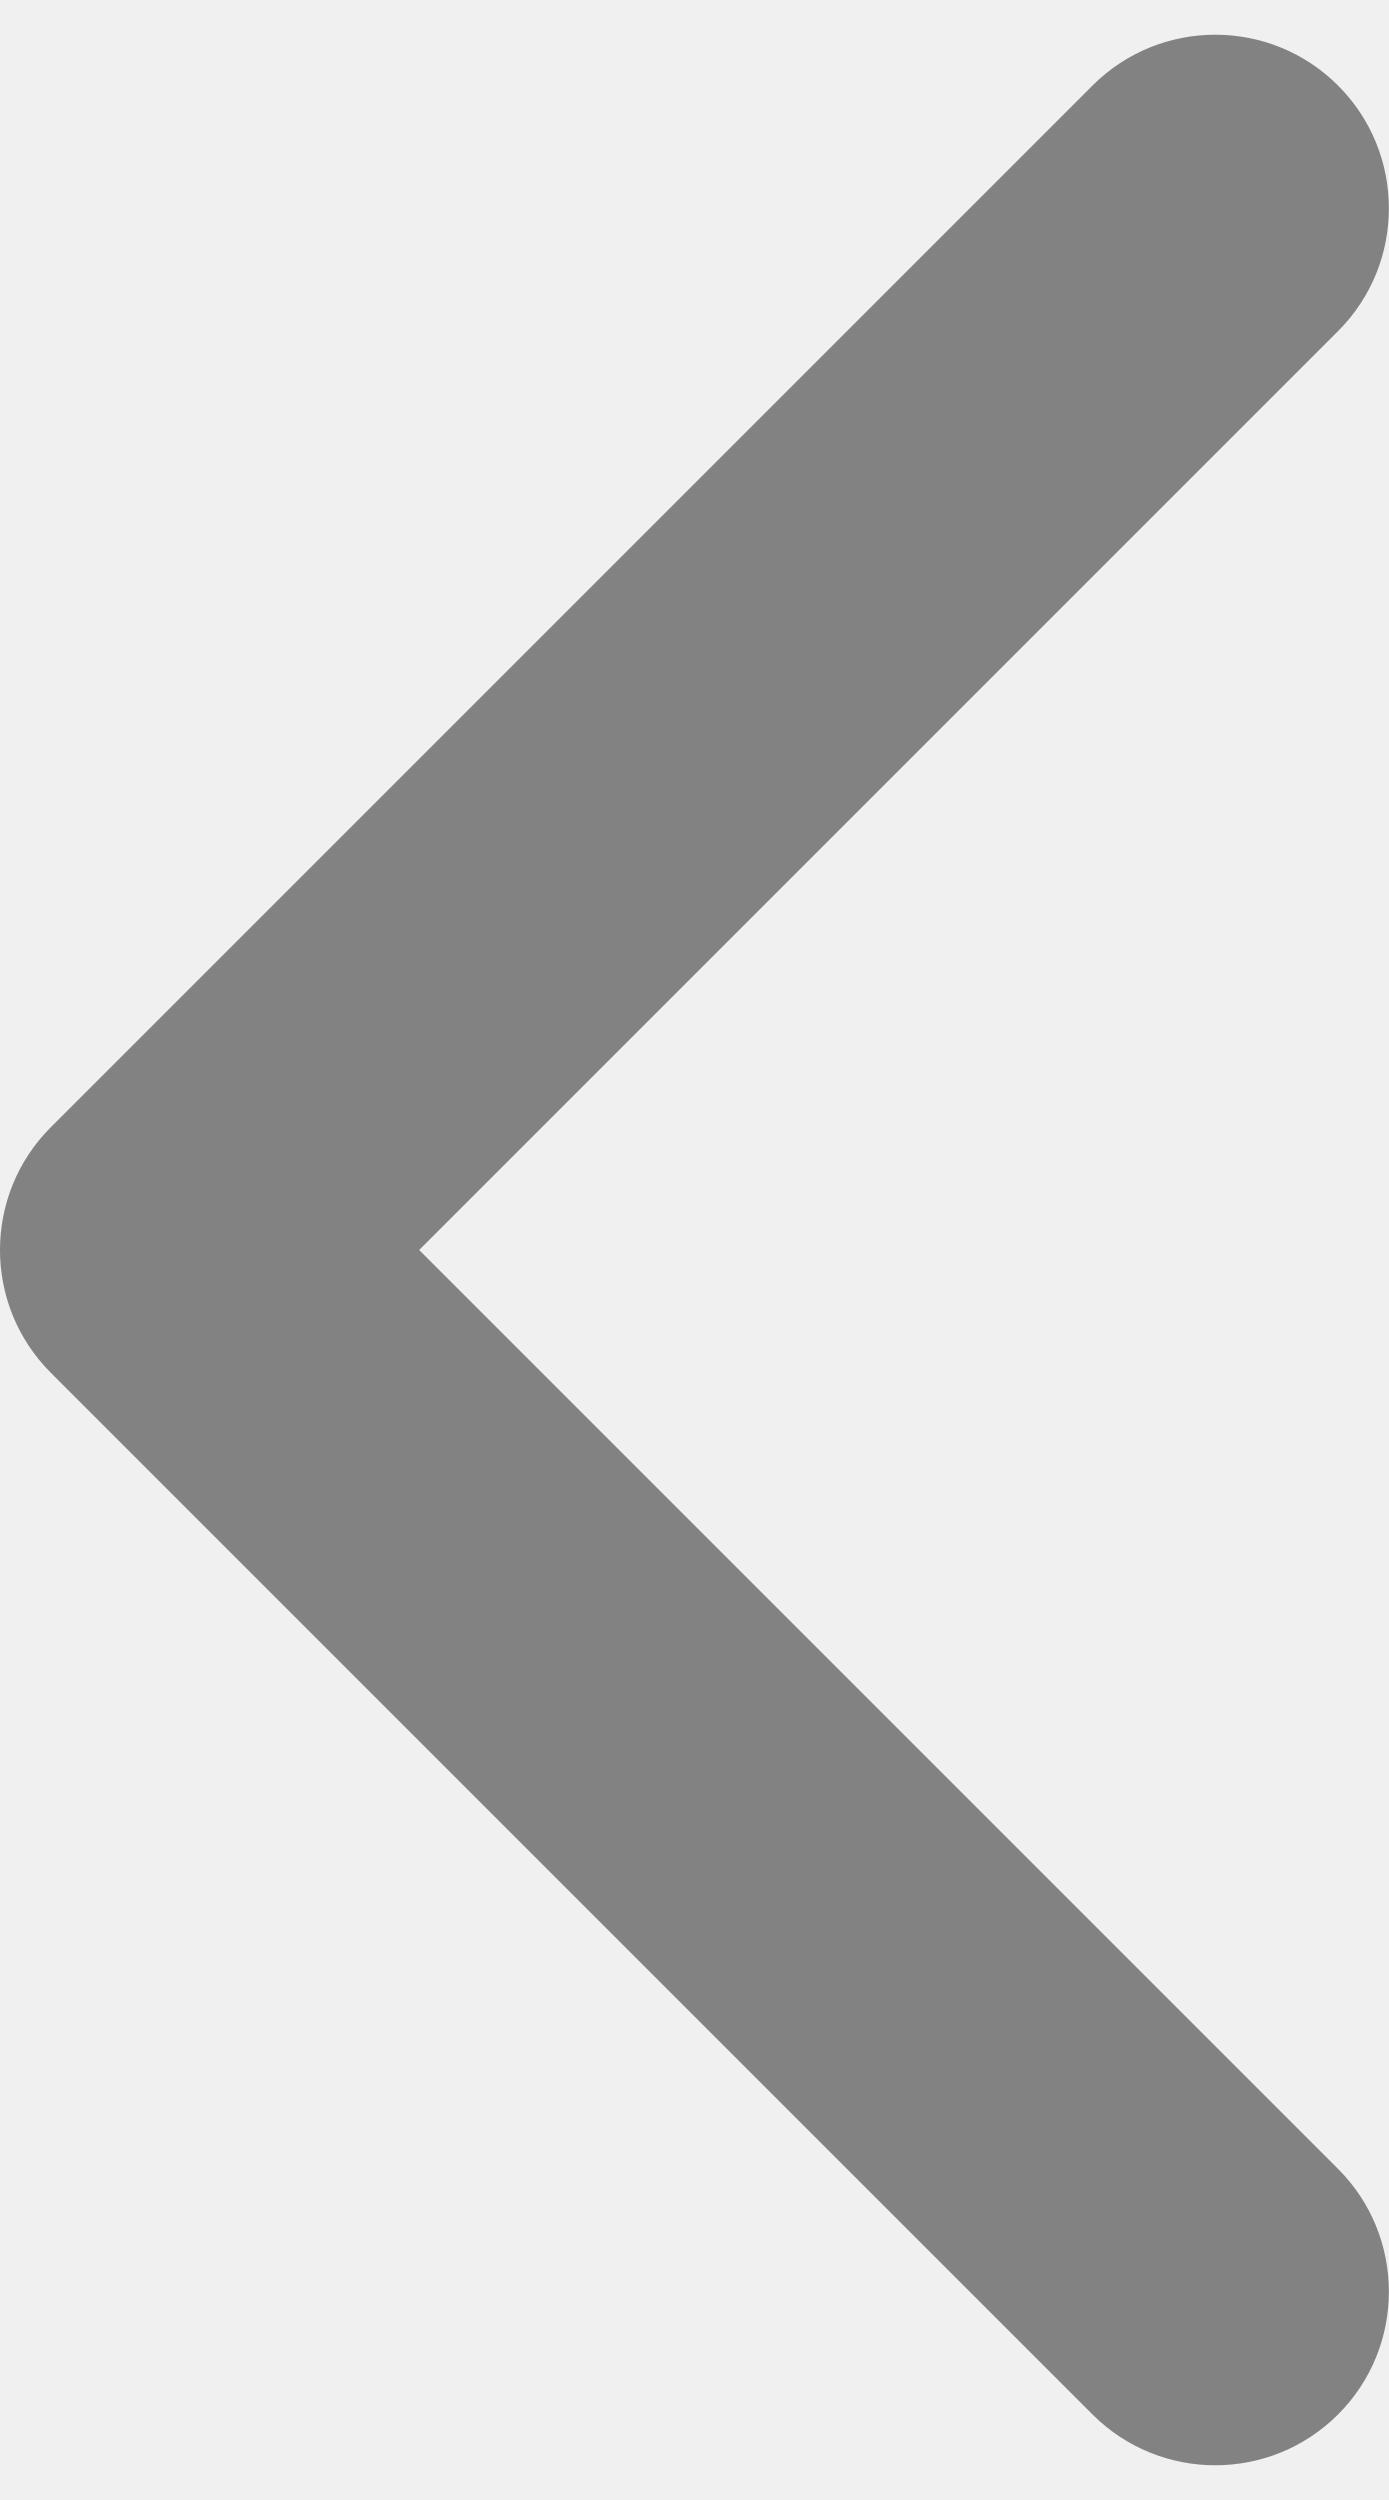
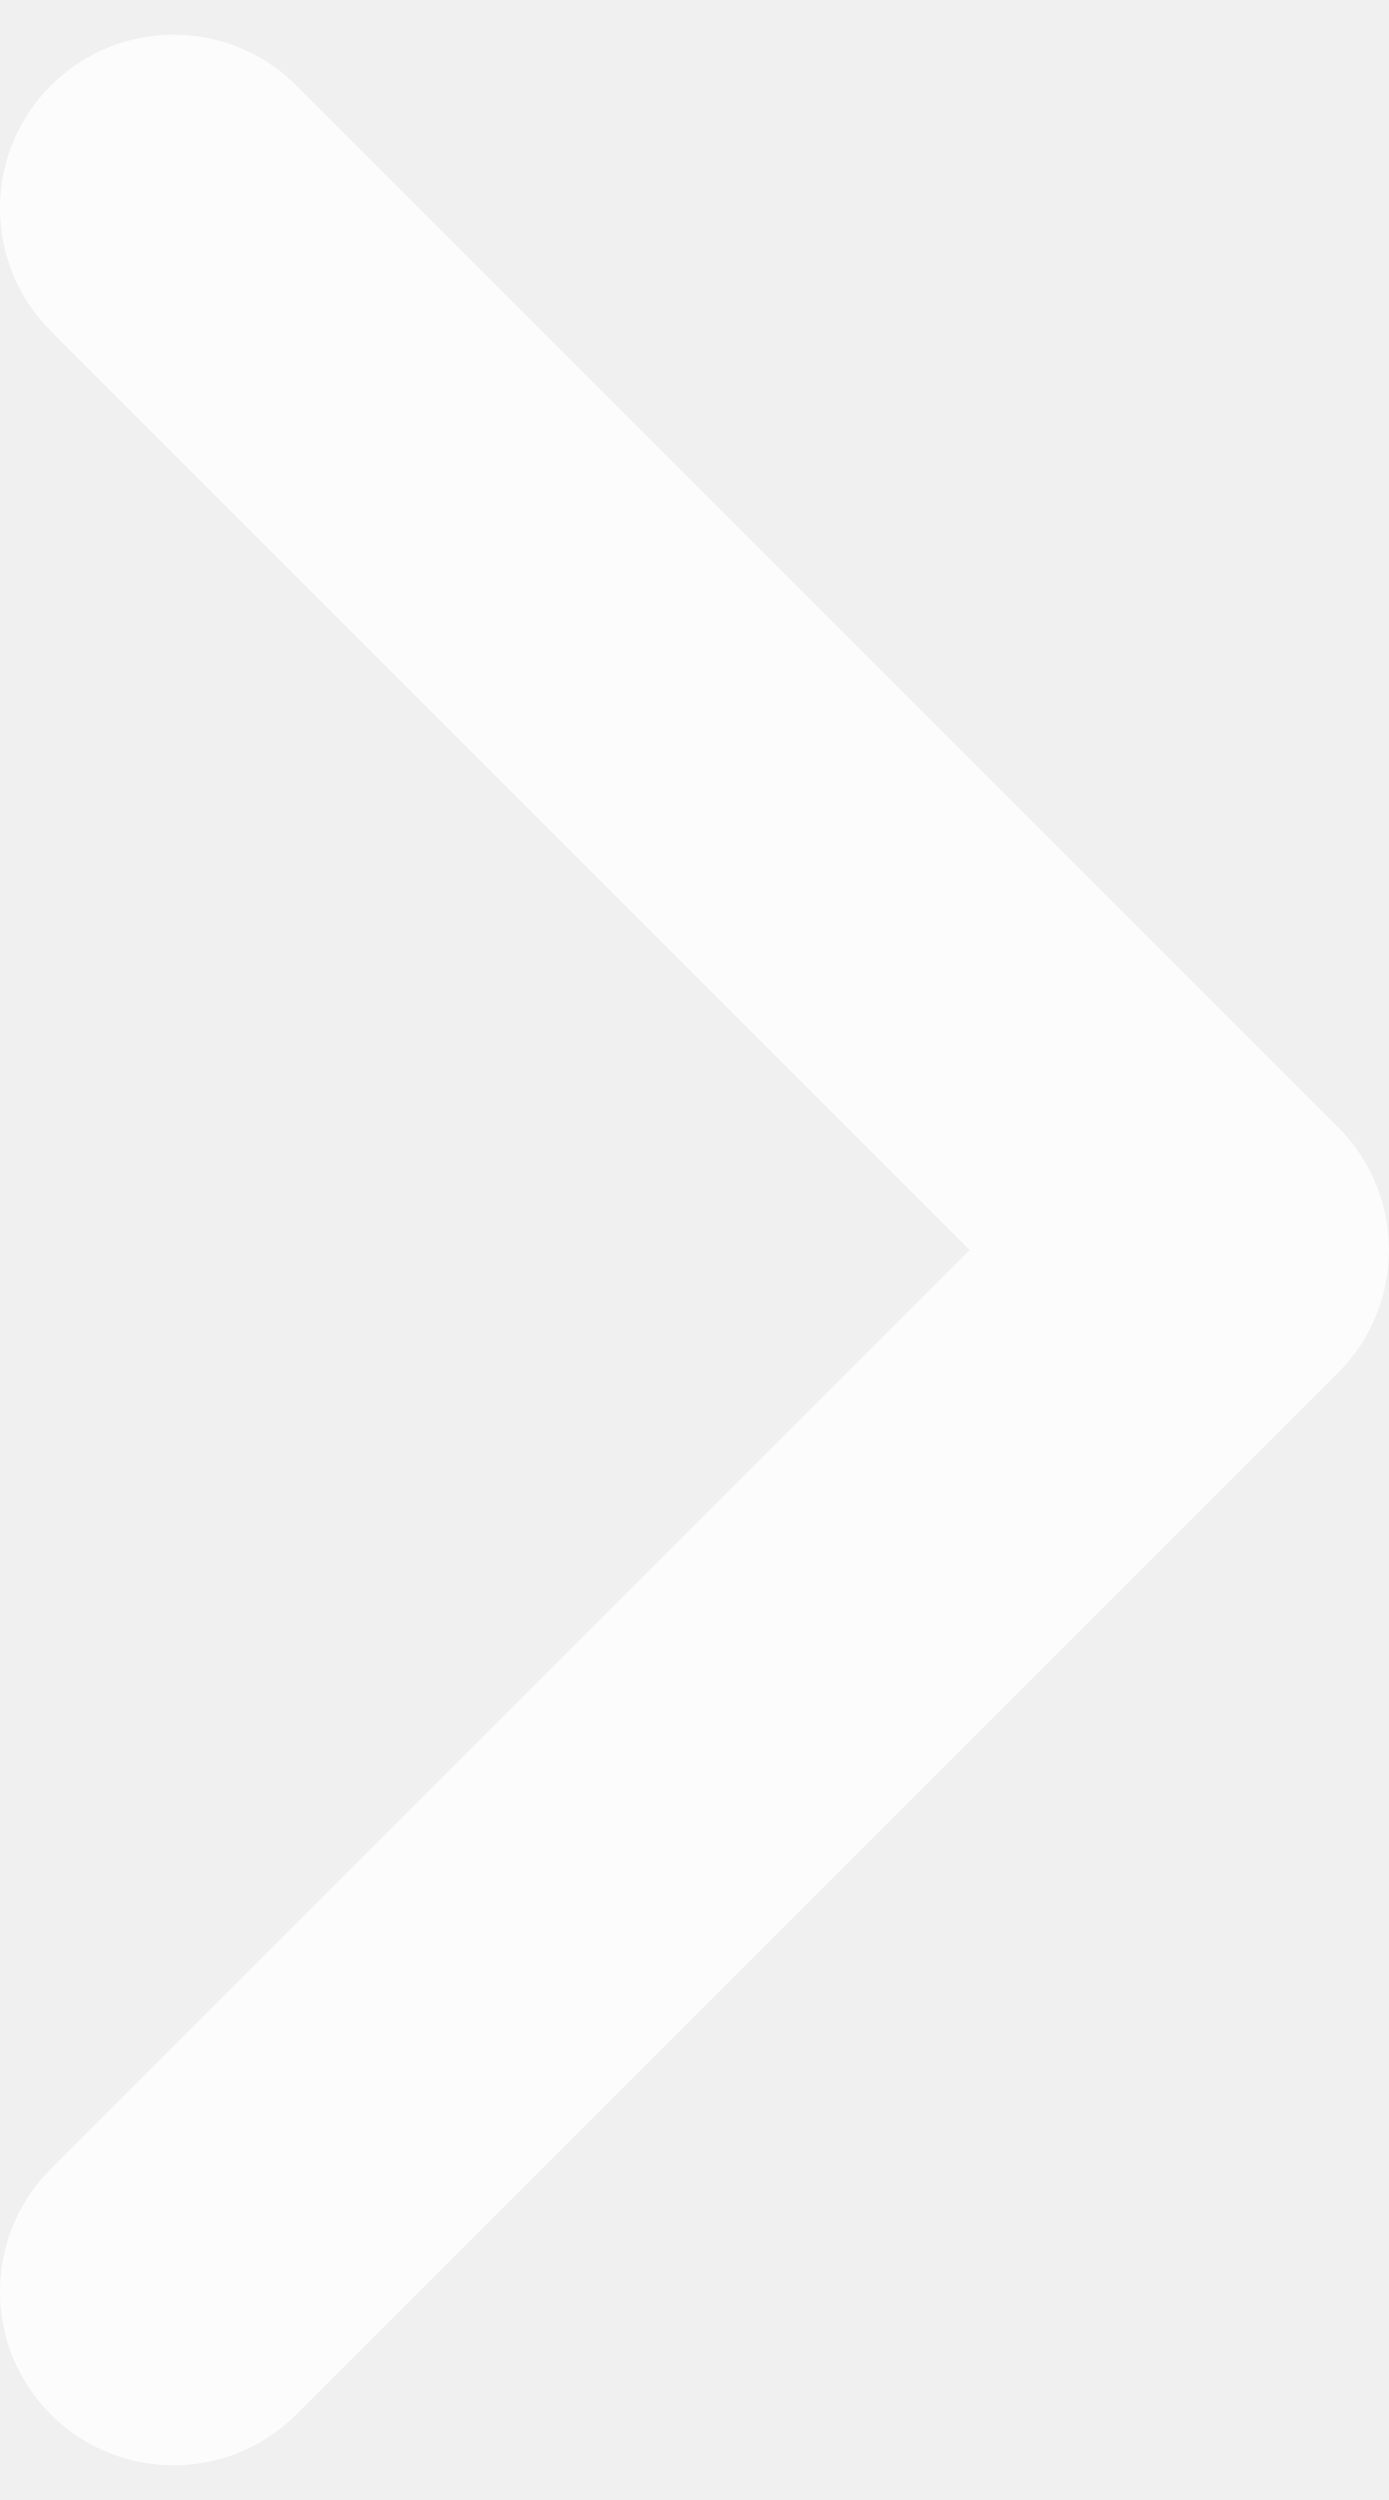
- <svg xmlns="http://www.w3.org/2000/svg" width="10" height="18" viewBox="0 0 10 18" fill="none">
-   <path fill-rule="evenodd" clip-rule="evenodd" d="M9.634 0.616C10.122 1.104 10.122 1.896 9.634 2.384L3.018 9L9.634 15.616C10.122 16.104 10.122 16.896 9.634 17.384C9.146 17.872 8.354 17.872 7.866 17.384L0.366 9.884C-0.122 9.396 -0.122 8.604 0.366 8.116L7.866 0.616C8.354 0.128 9.146 0.128 9.634 0.616Z" fill="#828282" />
+ <svg xmlns="http://www.w3.org/2000/svg" width="10" height="18" fill="none">
+   <path fill-rule="evenodd" clip-rule="evenodd" d="M.366.616a1.25 1.25 0 011.768 0l7.5 7.5a1.25 1.25 0 010 1.768l-7.5 7.5a1.25 1.25 0 01-1.768-1.768L6.982 9 .366 2.384a1.25 1.25 0 010-1.768z" fill="#fff" fill-opacity=".8" />
</svg>
